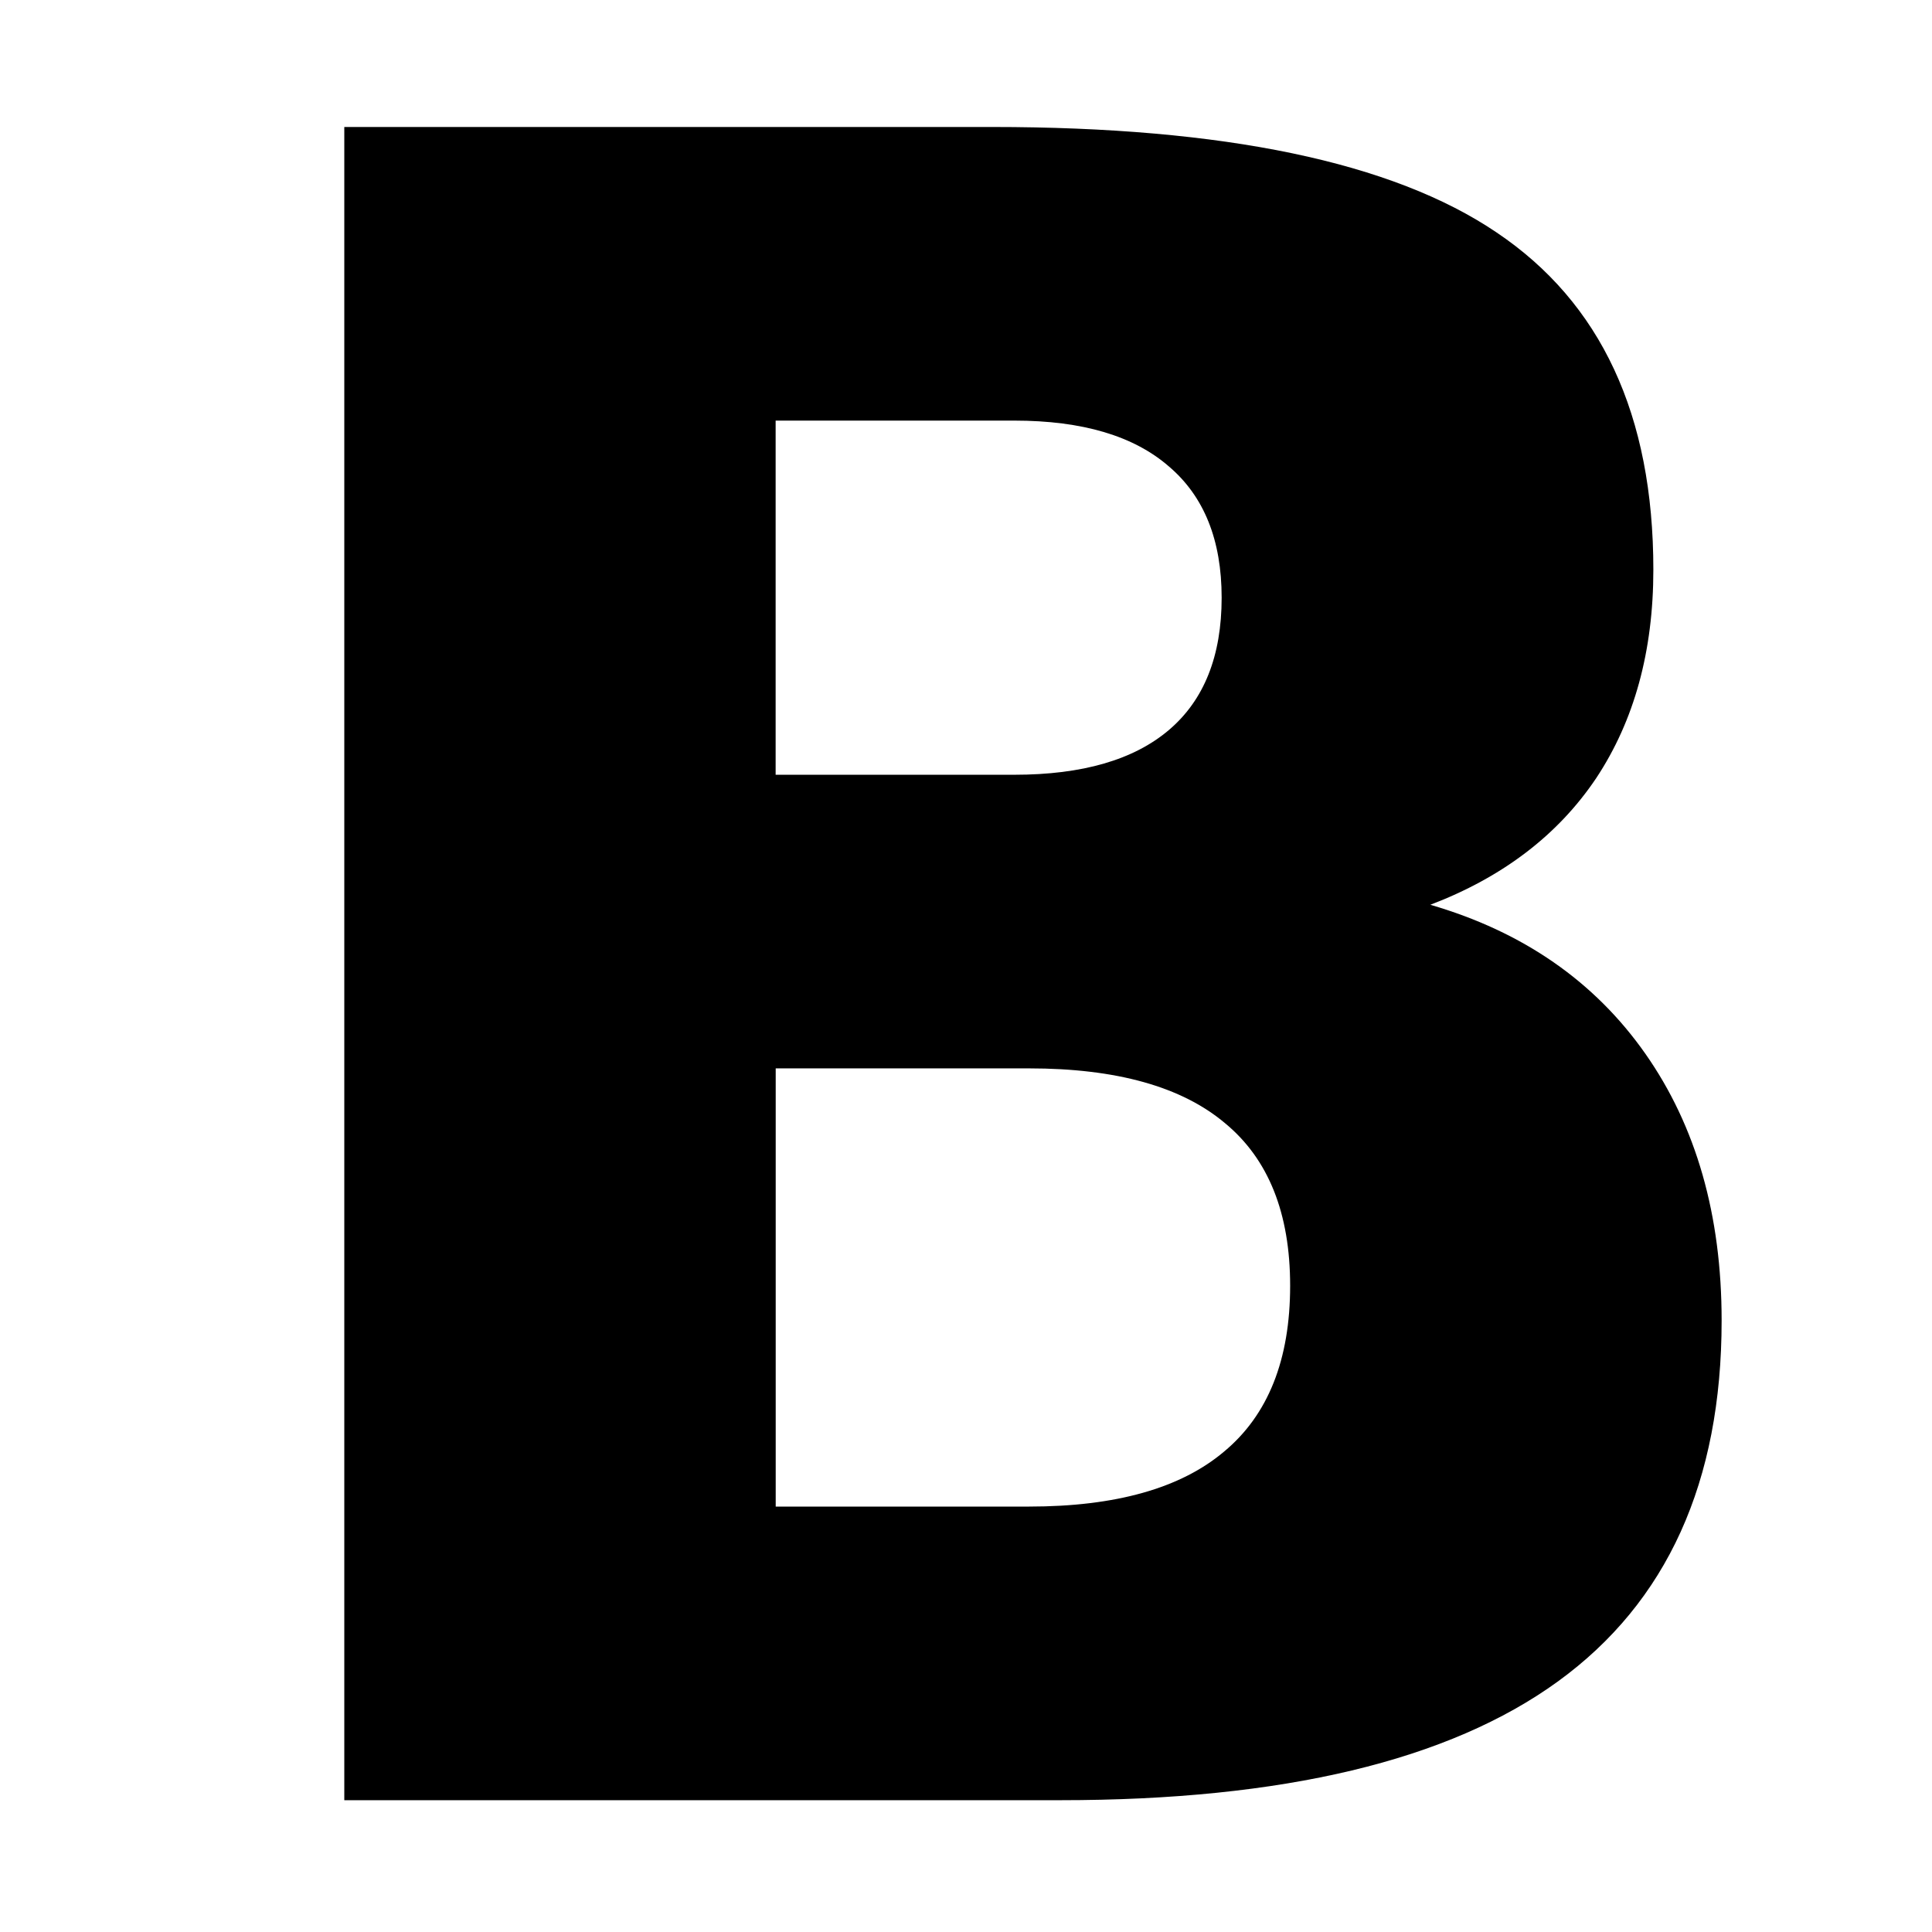
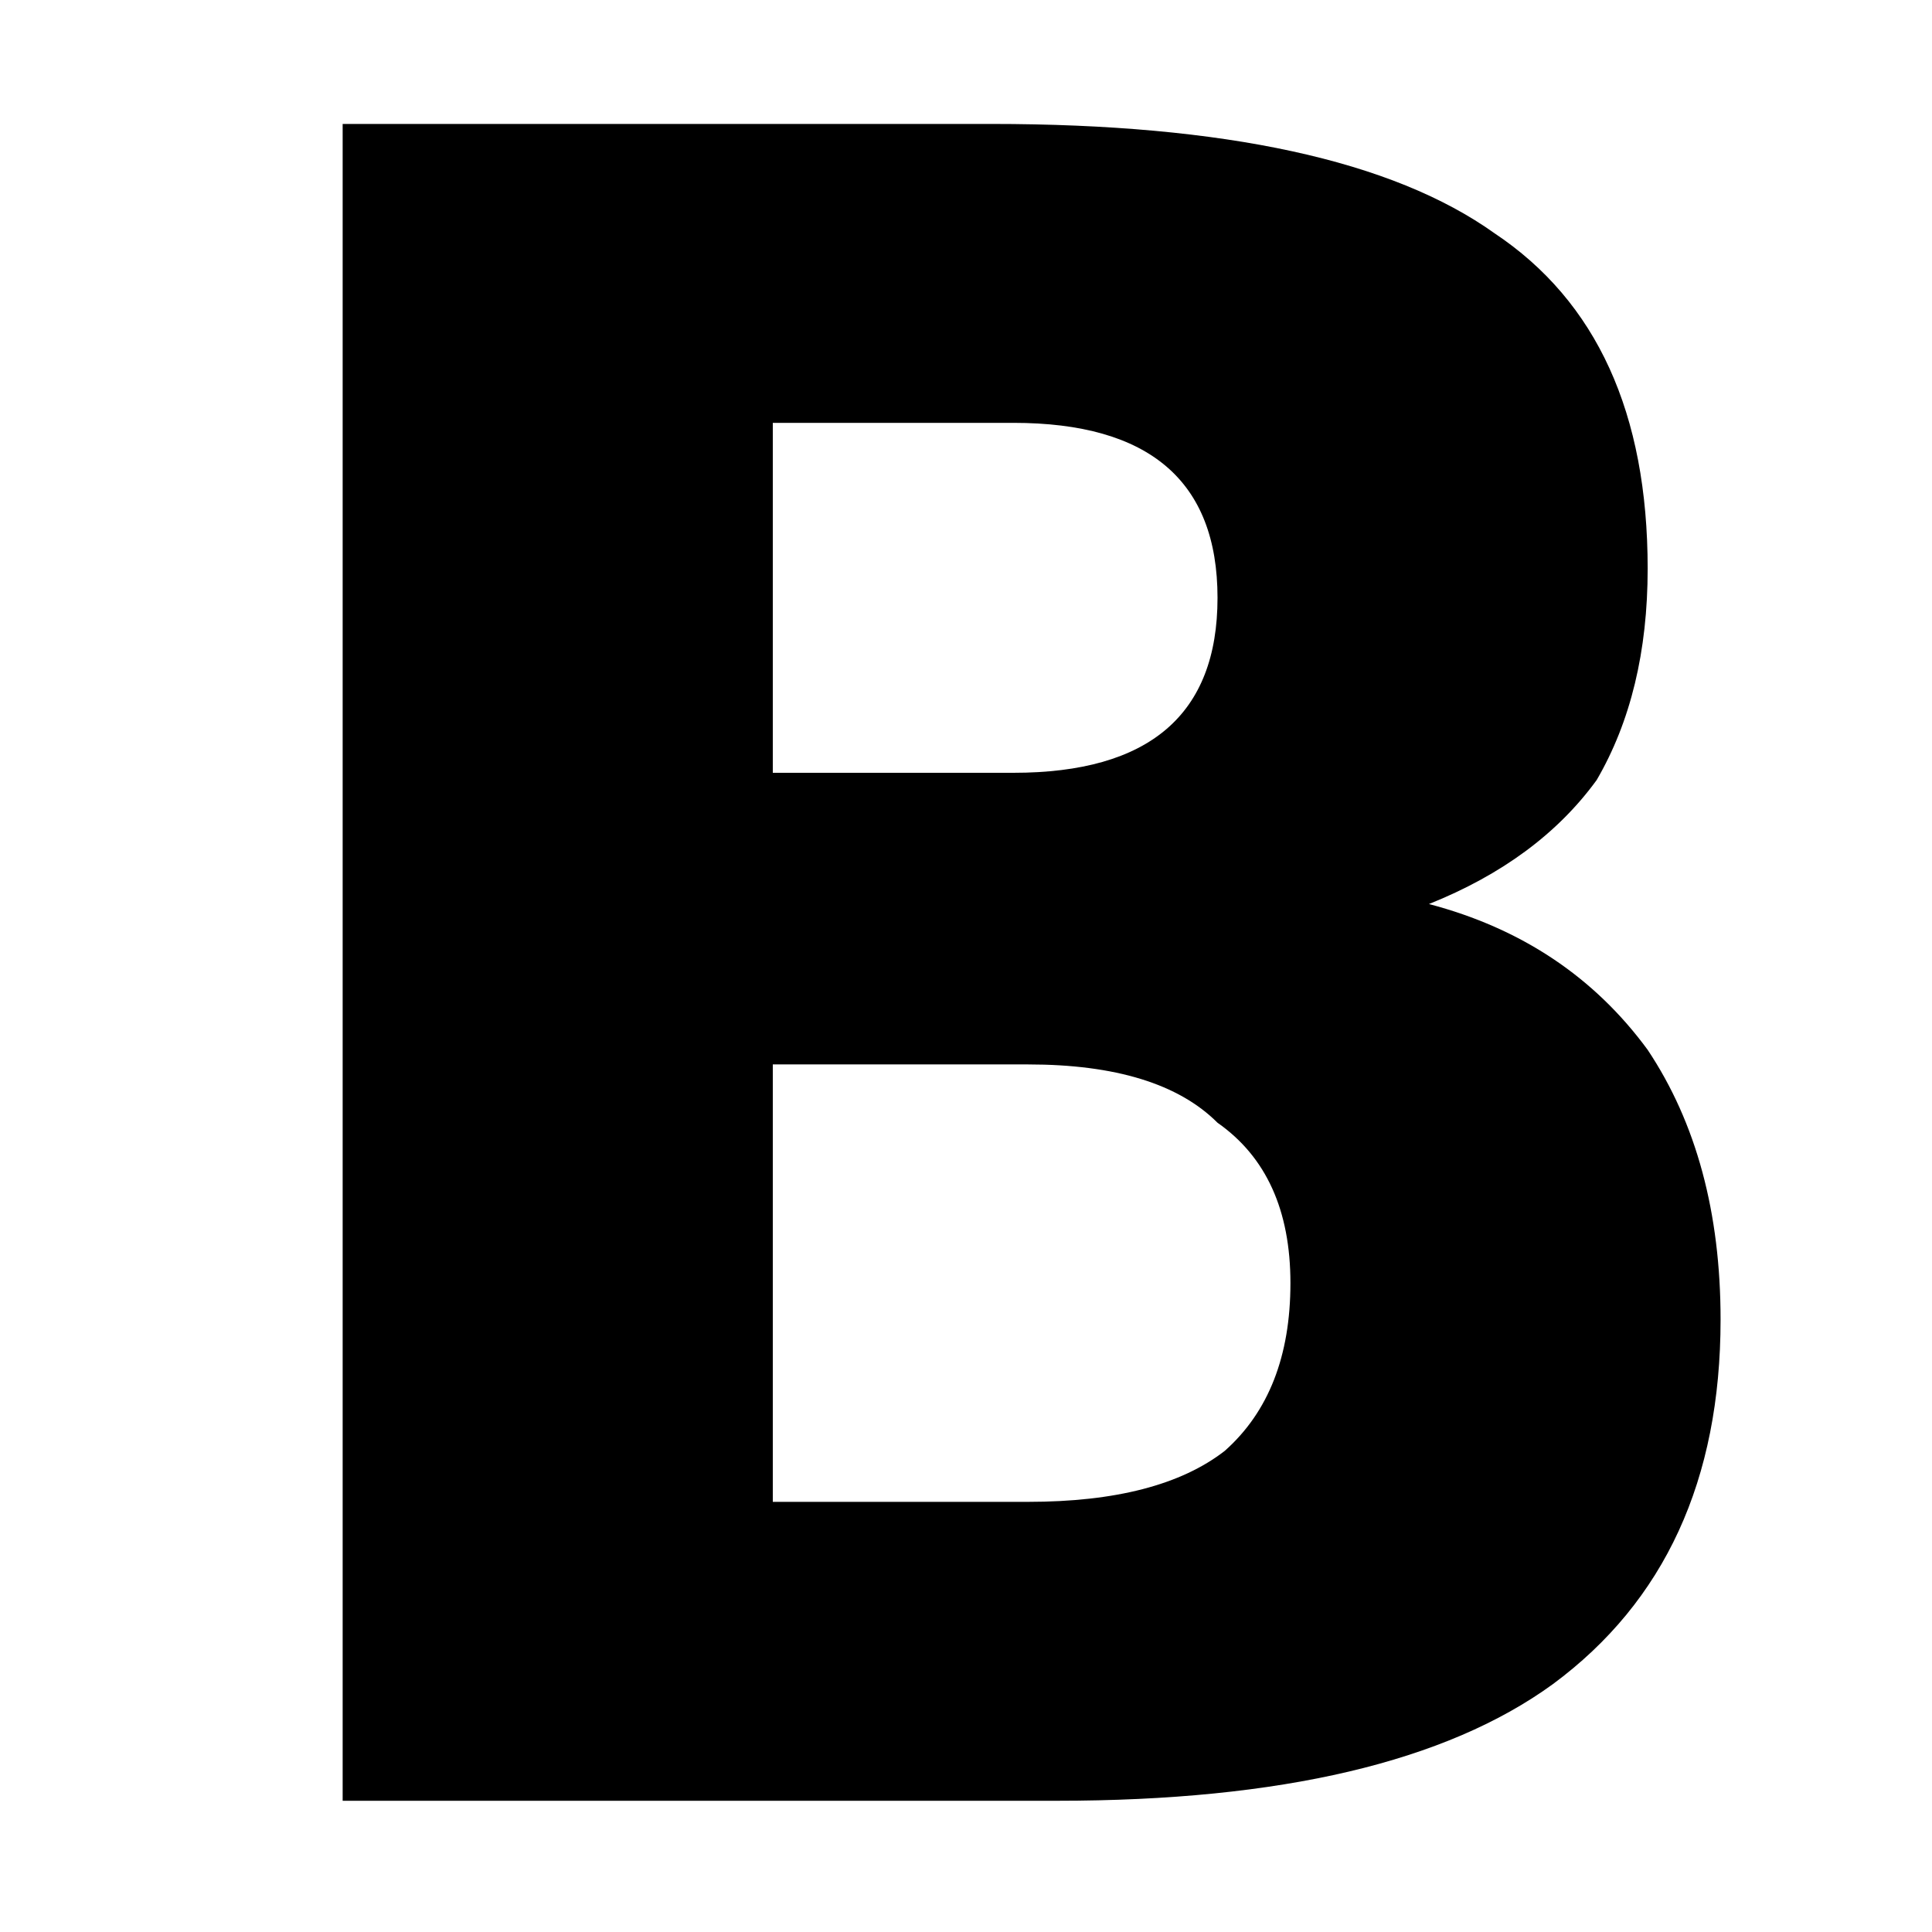
- <svg xmlns="http://www.w3.org/2000/svg" width="100" height="100" version="1.1" viewBox="0 0 26.458 26.458">
-   <g transform="translate(0 -270.54)">
-     <path d="m13.891 281.15q1.397 0 2.118-0.614t0.721-1.811q0-1.182-0.721-1.796-0.721-0.629-2.118-0.629h-3.269v4.85zm0.2 10.022q1.78 0 2.671-0.752 0.906-0.752 0.906-2.272 0-1.489-0.89-2.225-0.89-0.752-2.686-0.752h-3.469v6.001zm5.495-8.242q1.903 0.553 2.947 2.041 1.044 1.489 1.044 3.653 0 3.315-2.241 4.942-2.241 1.627-6.814 1.627h-9.807v-22.914h8.871q4.773 0 6.907 1.443 2.149 1.443 2.149 4.62 0 1.673-0.783 2.855-0.783 1.166-2.272 1.734z" />
-   </g>
+ <svg xmlns="http://www.w3.org/2000/svg" width="100" height="100" viewBox="0 0 26.5 26.5">
+   <path d="M13.9 10.6q1.4 0 2.1-.6t.7-1.8q0-1.2-.7-1.8-.7-.6-2.1-.6h-3.3v4.8zm.2 10q1.8 0 2.7-.7.9-.8.9-2.3 0-1.5-1-2.2-.8-.8-2.6-.8h-3.5v6zm5.5-8.2q1.9.5 3 2 1 1.5 1 3.7 0 3.3-2.3 5-2.2 1.6-6.8 1.6H4.7v-23h8.9q4.8 0 6.9 1.5 2.1 1.4 2.1 4.6 0 1.7-.7 2.9-.8 1.1-2.3 1.7z" />
</svg>
